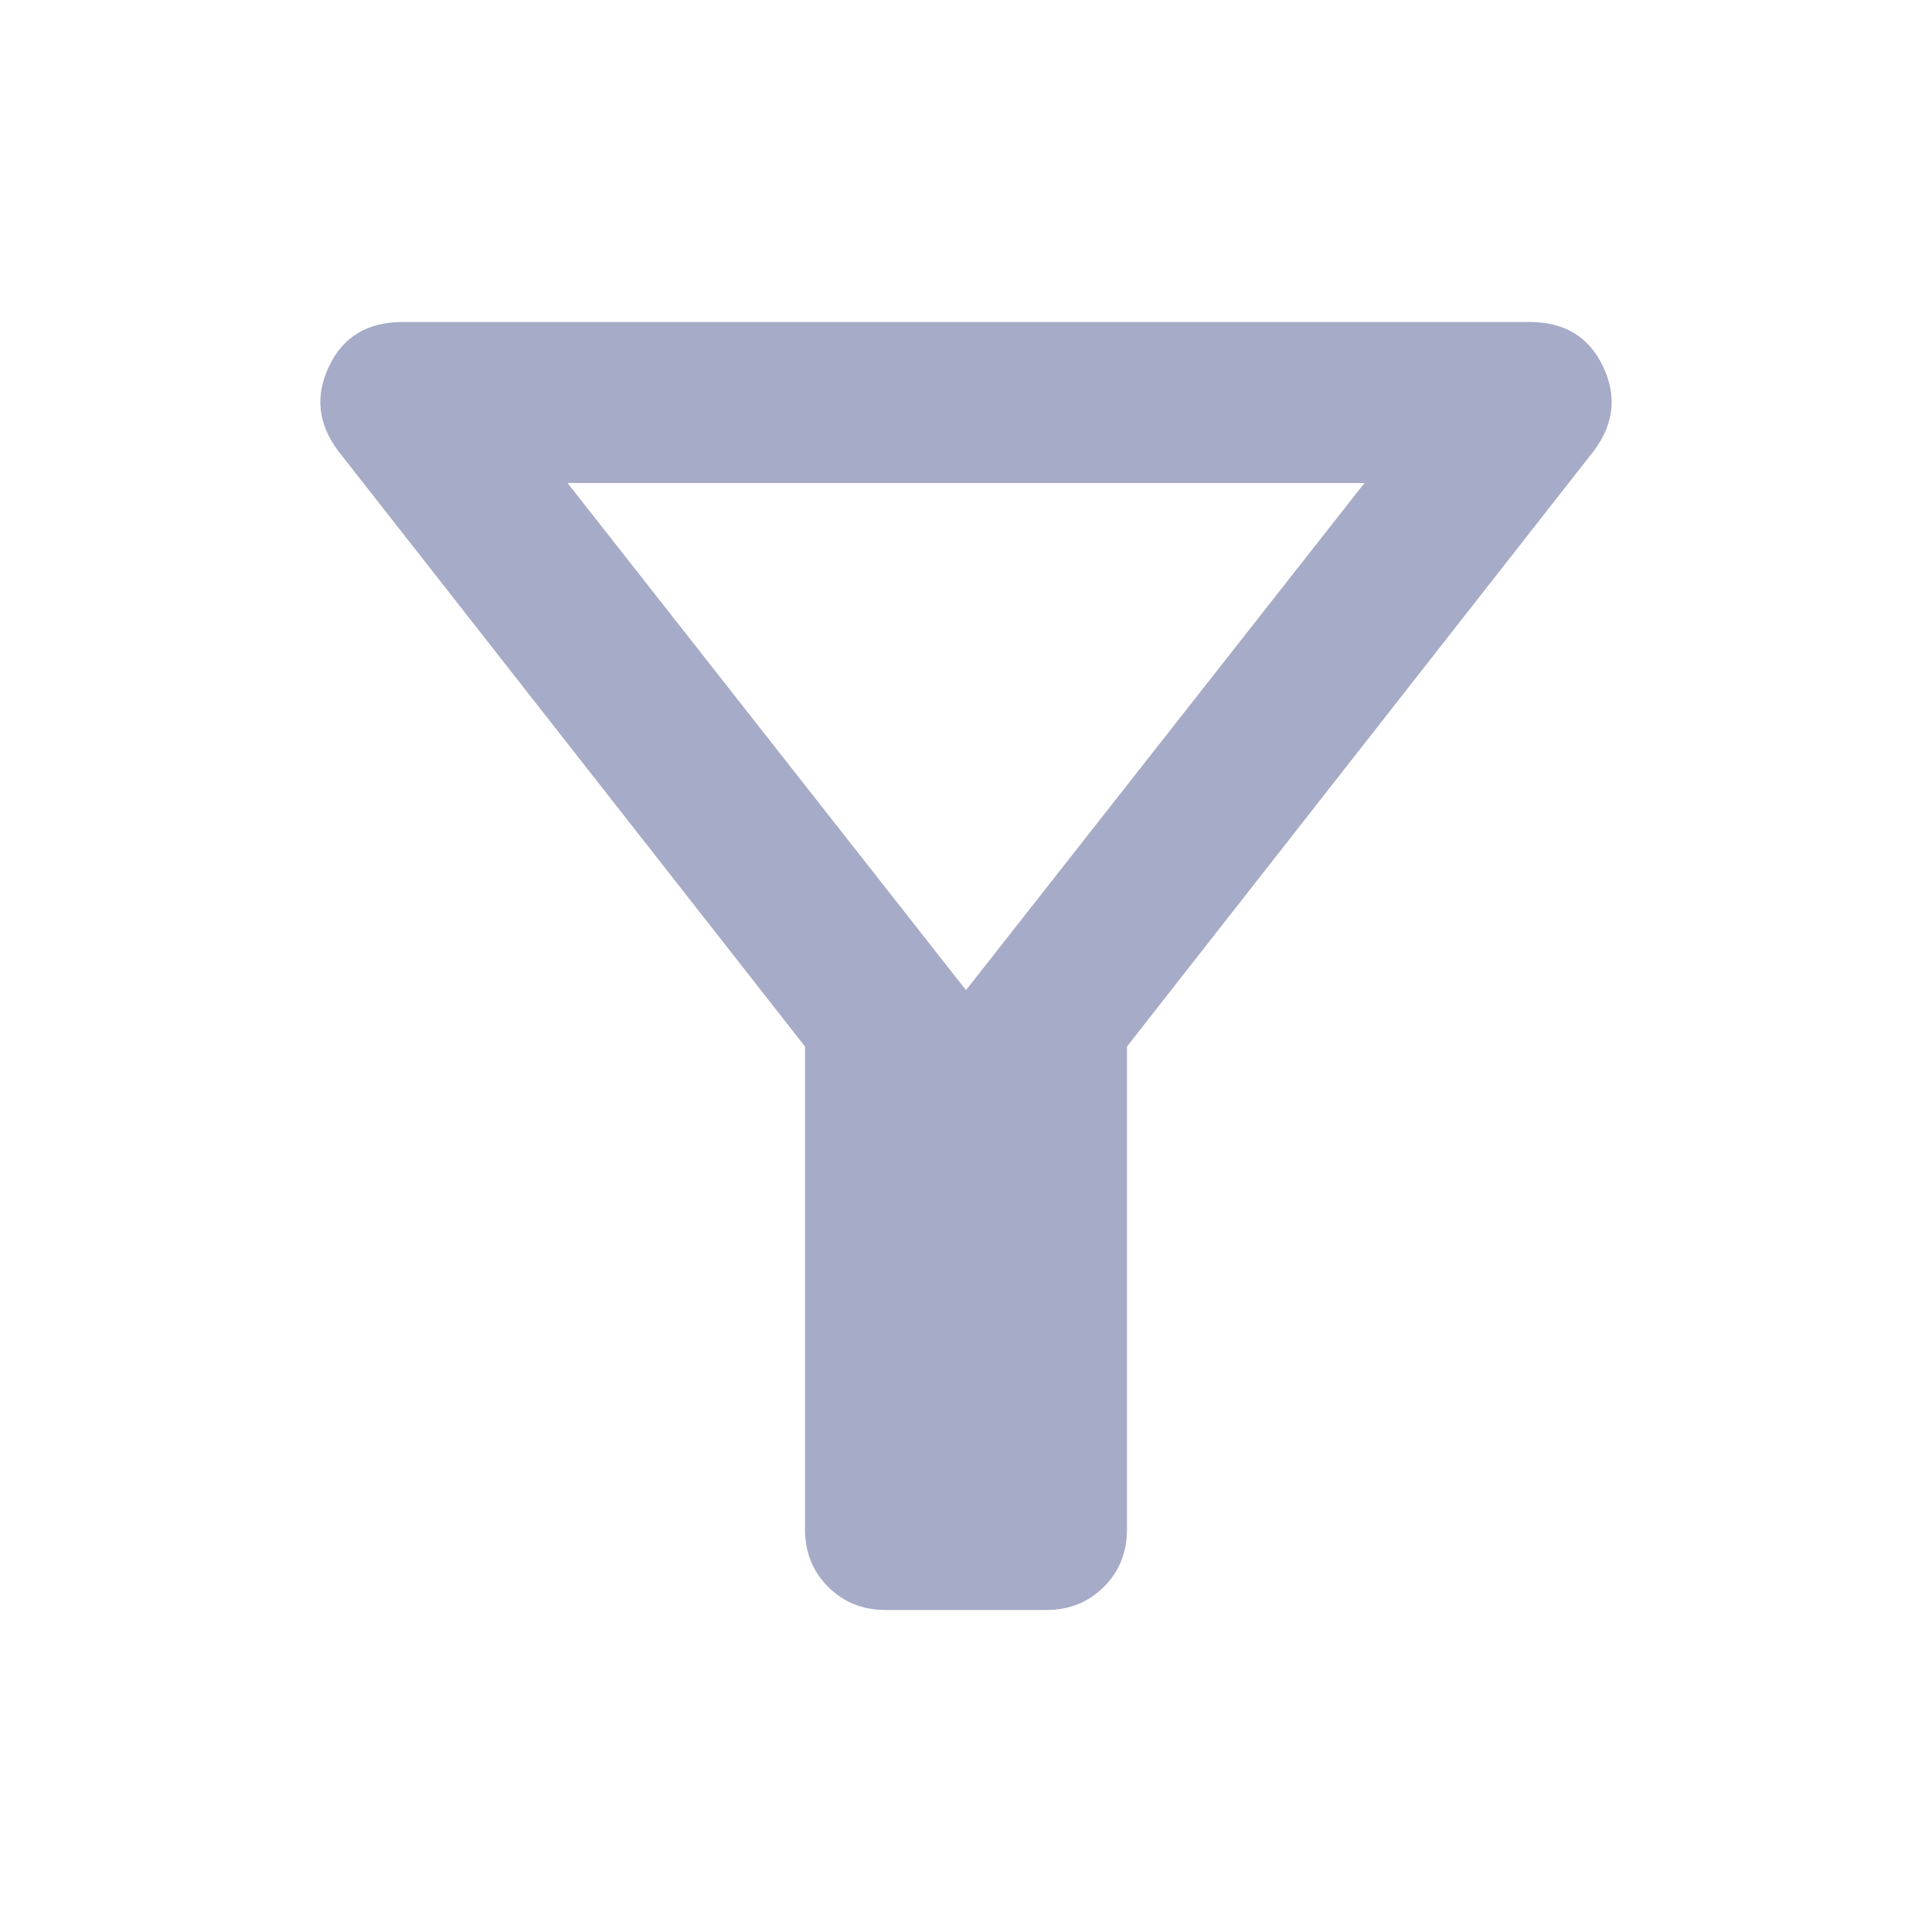
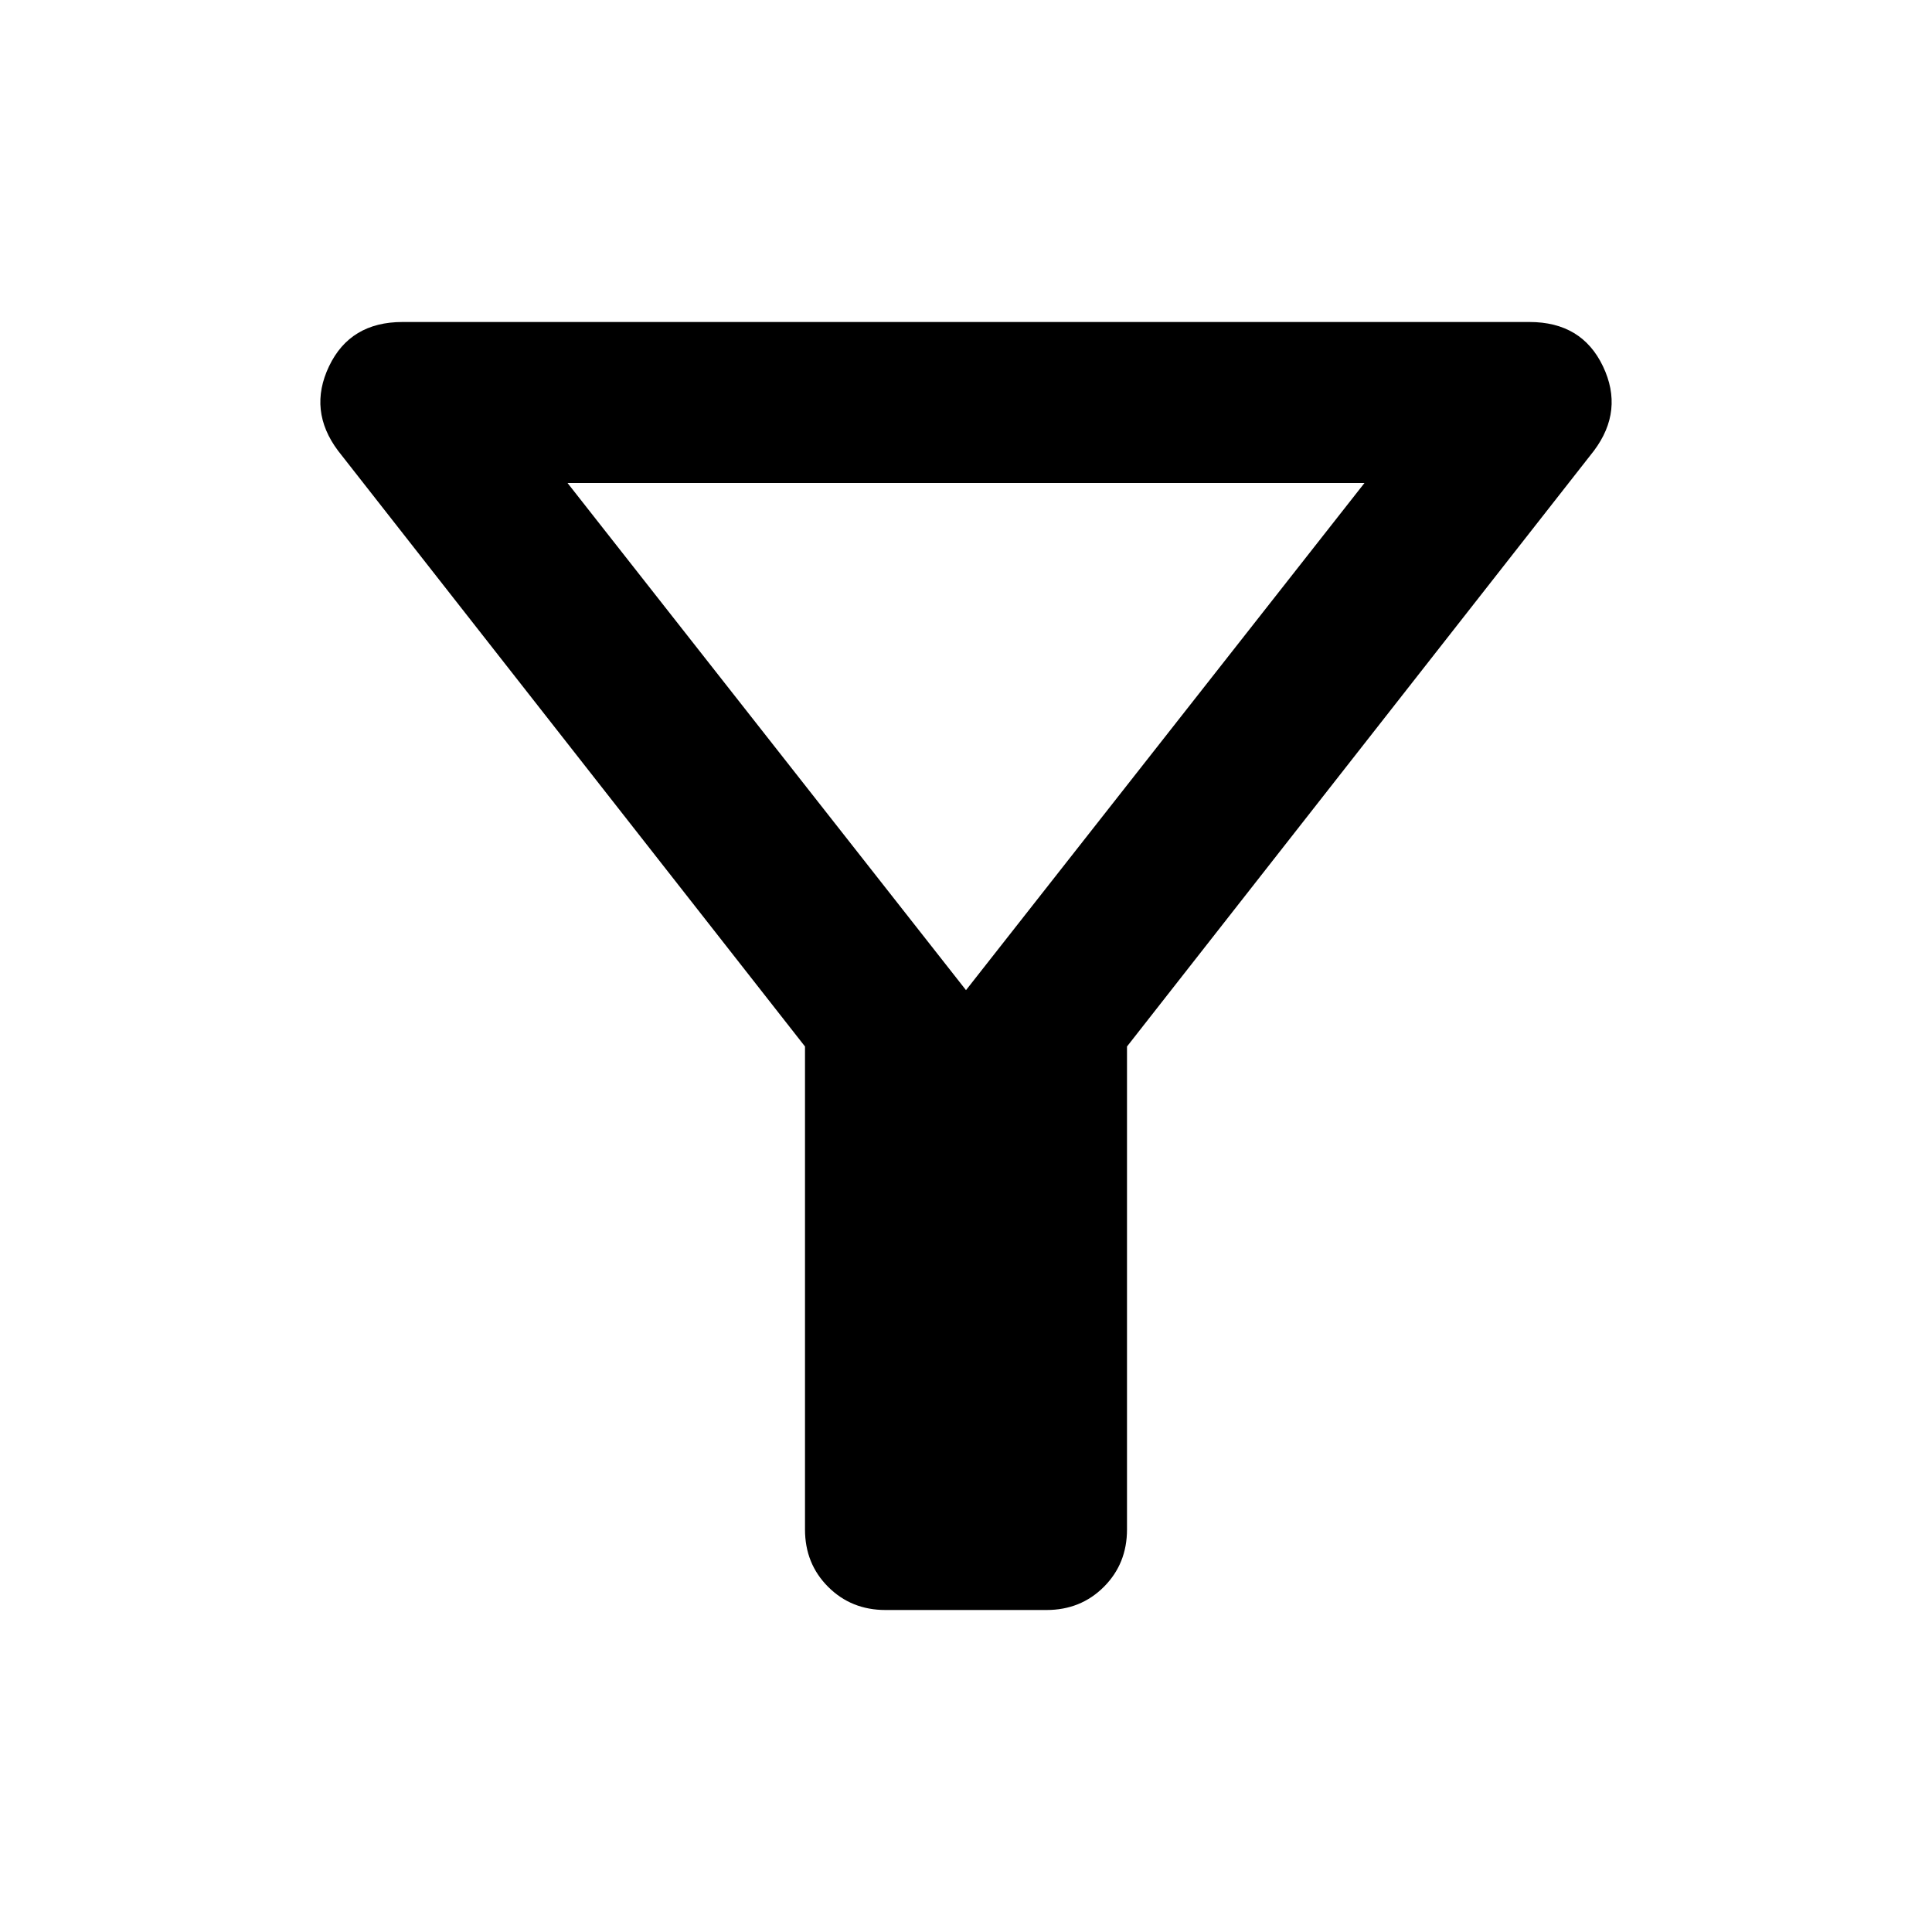
- <svg xmlns="http://www.w3.org/2000/svg" height="24px" viewBox="0 -960 960 960" width="24px" fill="#A6ABC8">
+ <svg xmlns="http://www.w3.org/2000/svg" height="24px" viewBox="0 -960 960 960" width="24px" fill="#000000">
  <path d="M440-160q-17 0-28.5-11.5T400-200v-240L168-736q-15-20-4.5-42t36.5-22h560q26 0 36.5 22t-4.5 42L560-440v240q0 17-11.5 28.5T520-160h-80Zm40-308 198-252H282l198 252Zm0 0Z" />
</svg>
